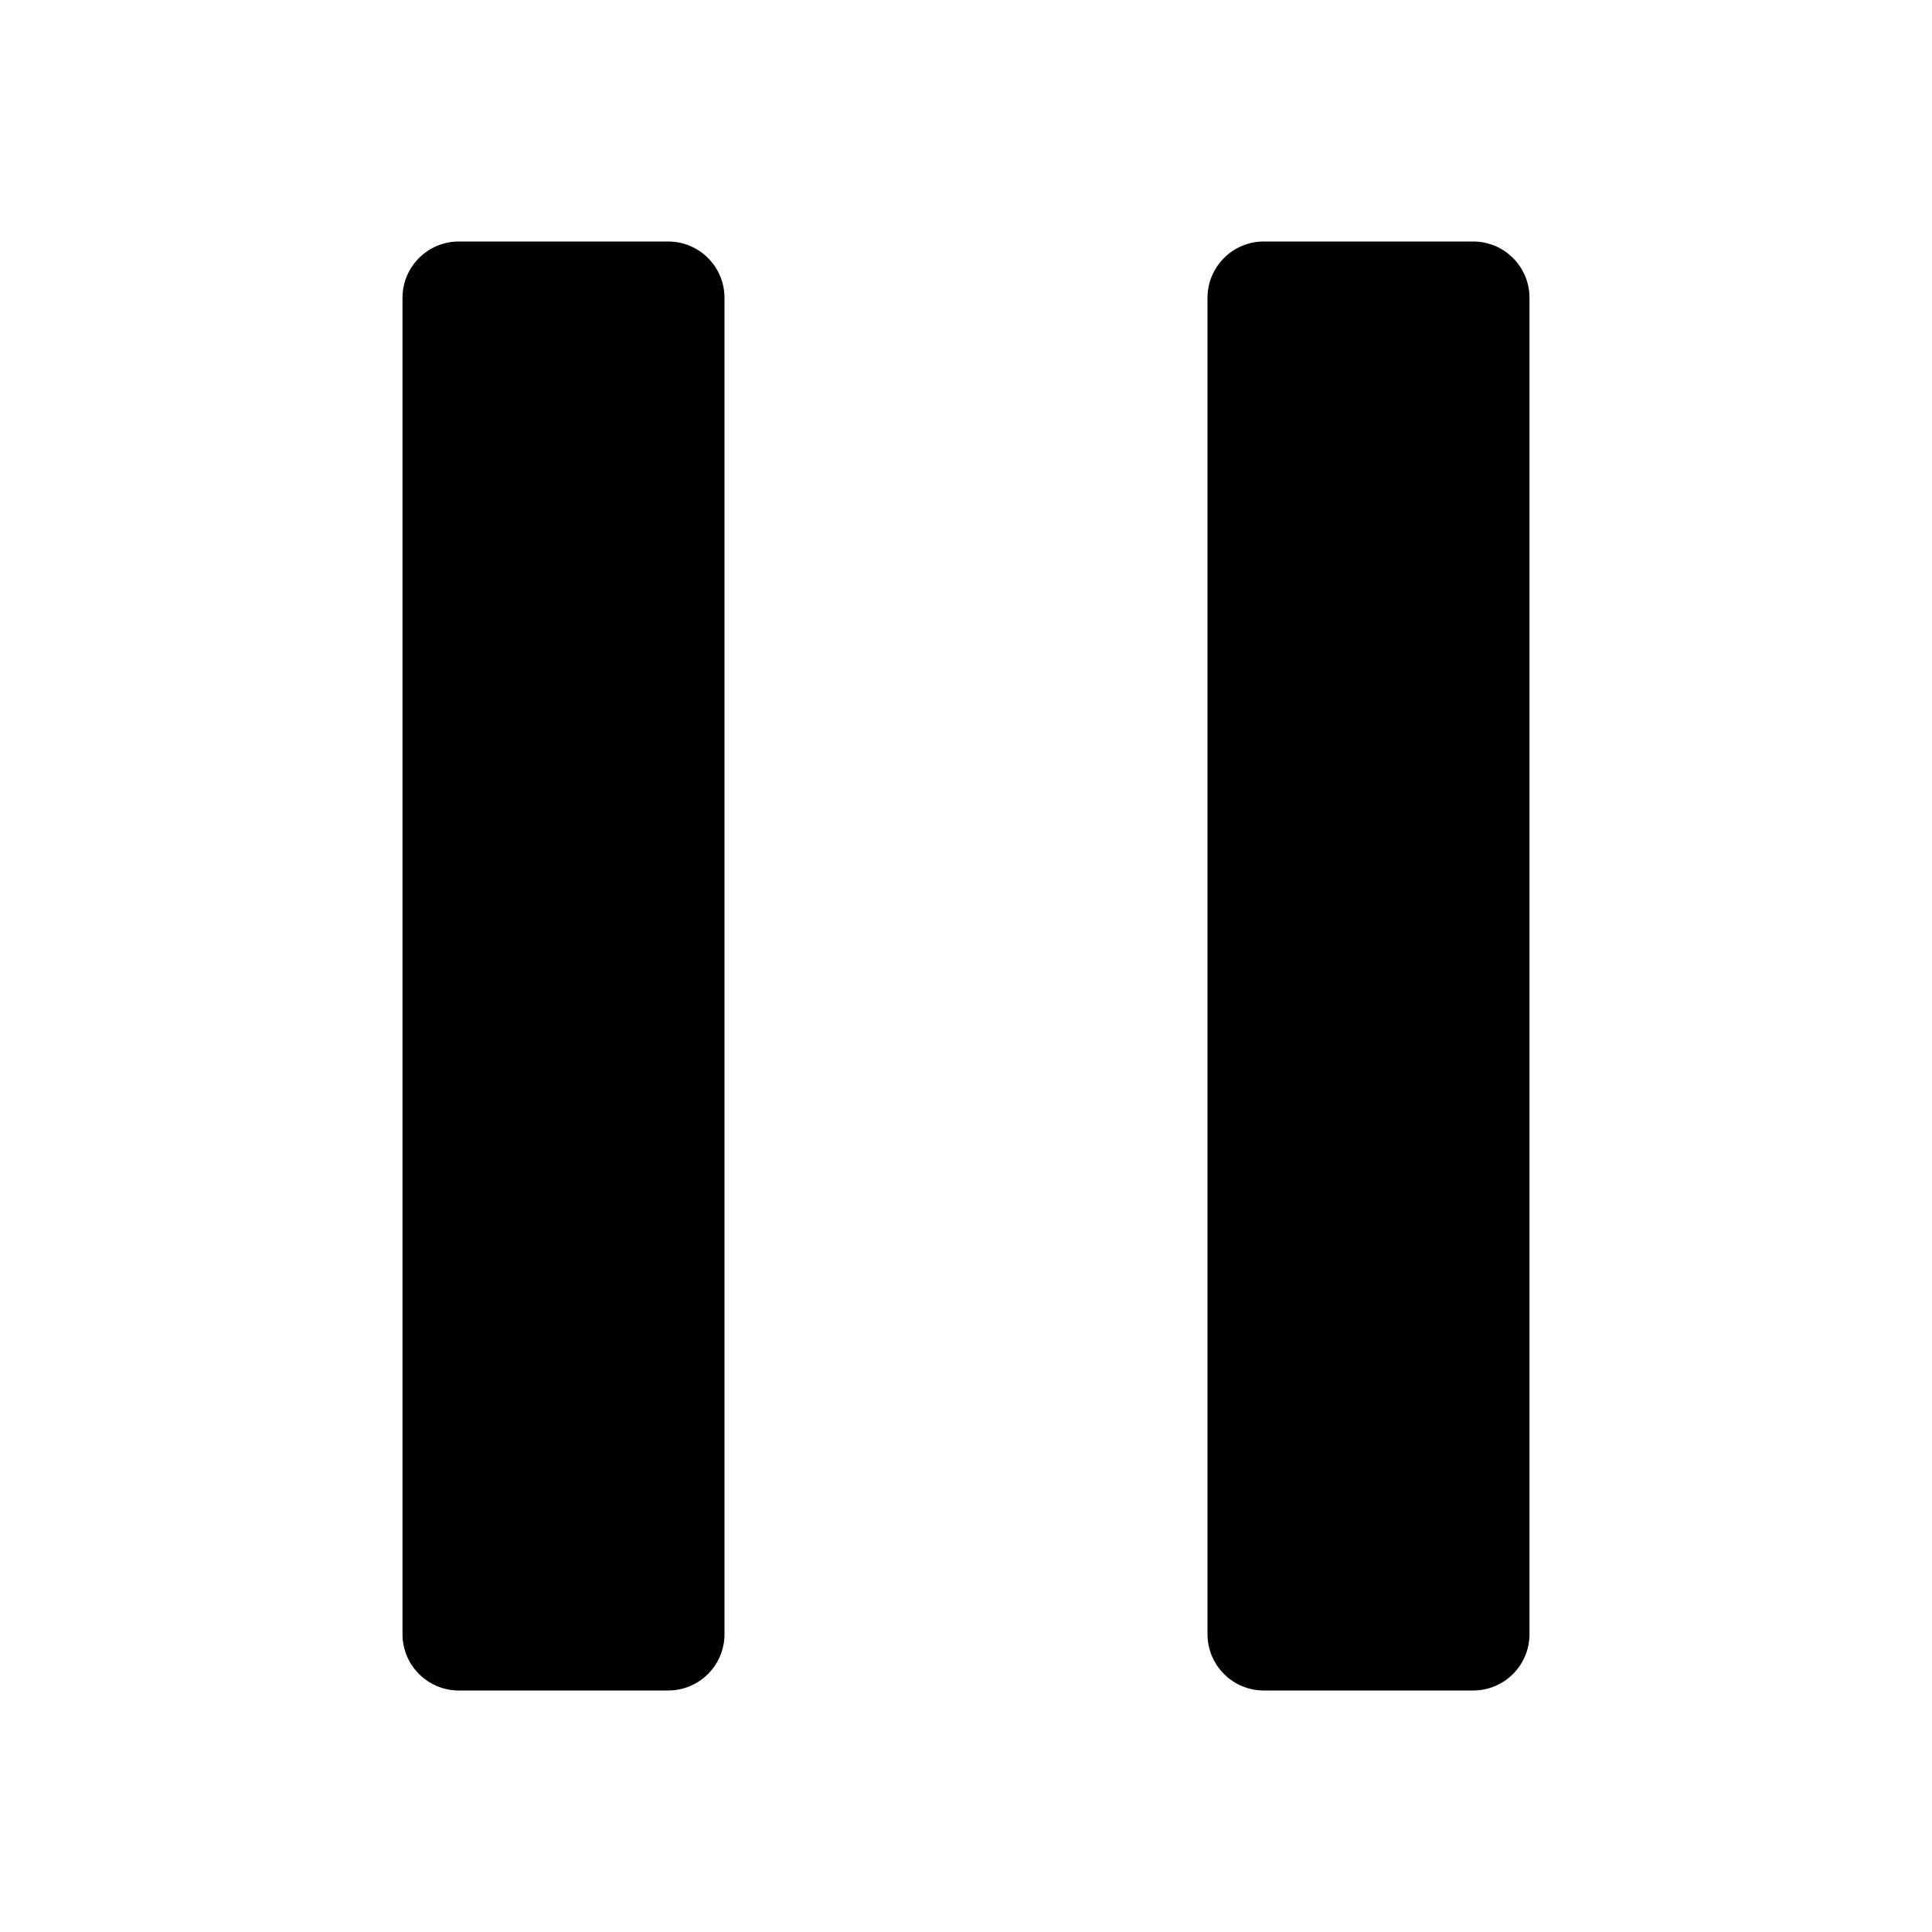
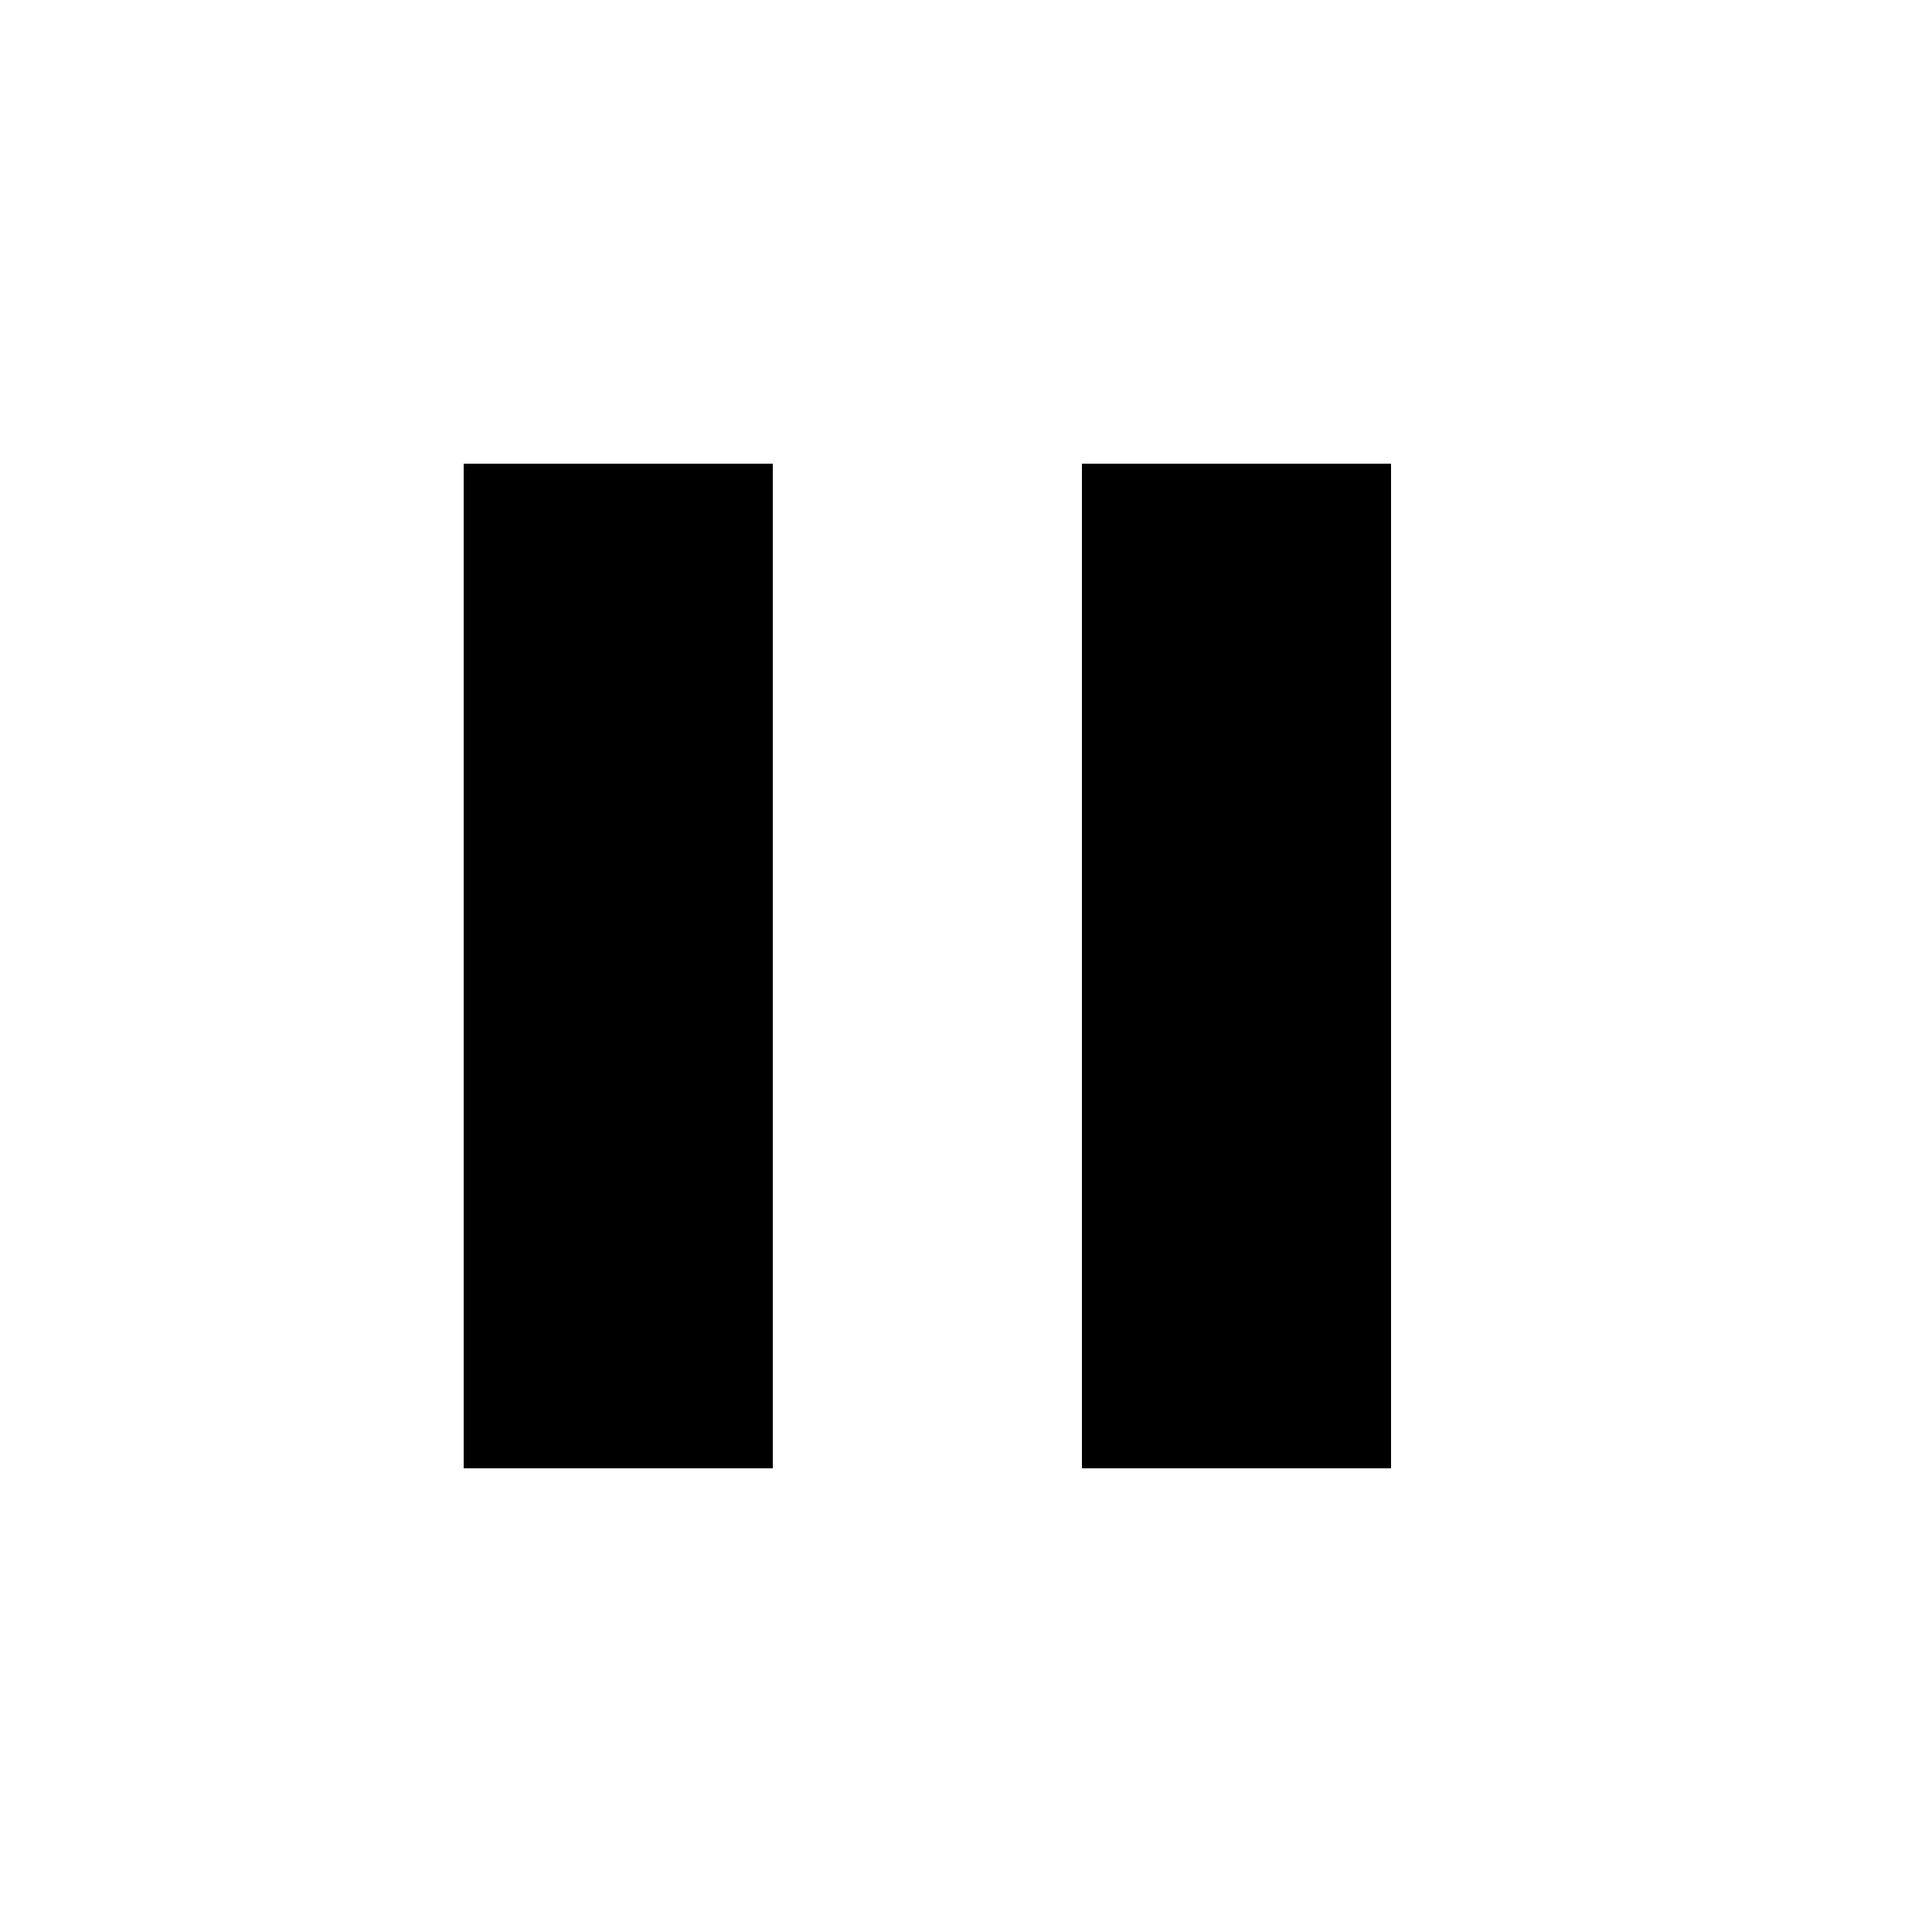
- <svg xmlns="http://www.w3.org/2000/svg" height="28" width="28" viewBox="0 0 24 24" fill="none">
-   <path fill="#000" d="M5.7 3a.7.7 0 00-.7.7v16.6a.7.7 0 00.7.7h2.6a.7.7 0 00.7-.7V3.7a.7.7 0 00-.7-.7H5.7zm10 0a.7.7 0 00-.7.7v16.6a.7.7 0 00.7.7h2.6a.7.7 0 00.7-.7V3.7a.7.7 0 00-.7-.7h-2.6z">
-     </path>
+ <svg xmlns="http://www.w3.org/2000/svg" height="50" width="50" viewBox="0 0 50 50" fill="none">
+   <rect x="12" y="12" width="8" height="26" fill="#000" />
+   <rect x="28" y="12" width="8" height="26" fill="#000" />
</svg>
